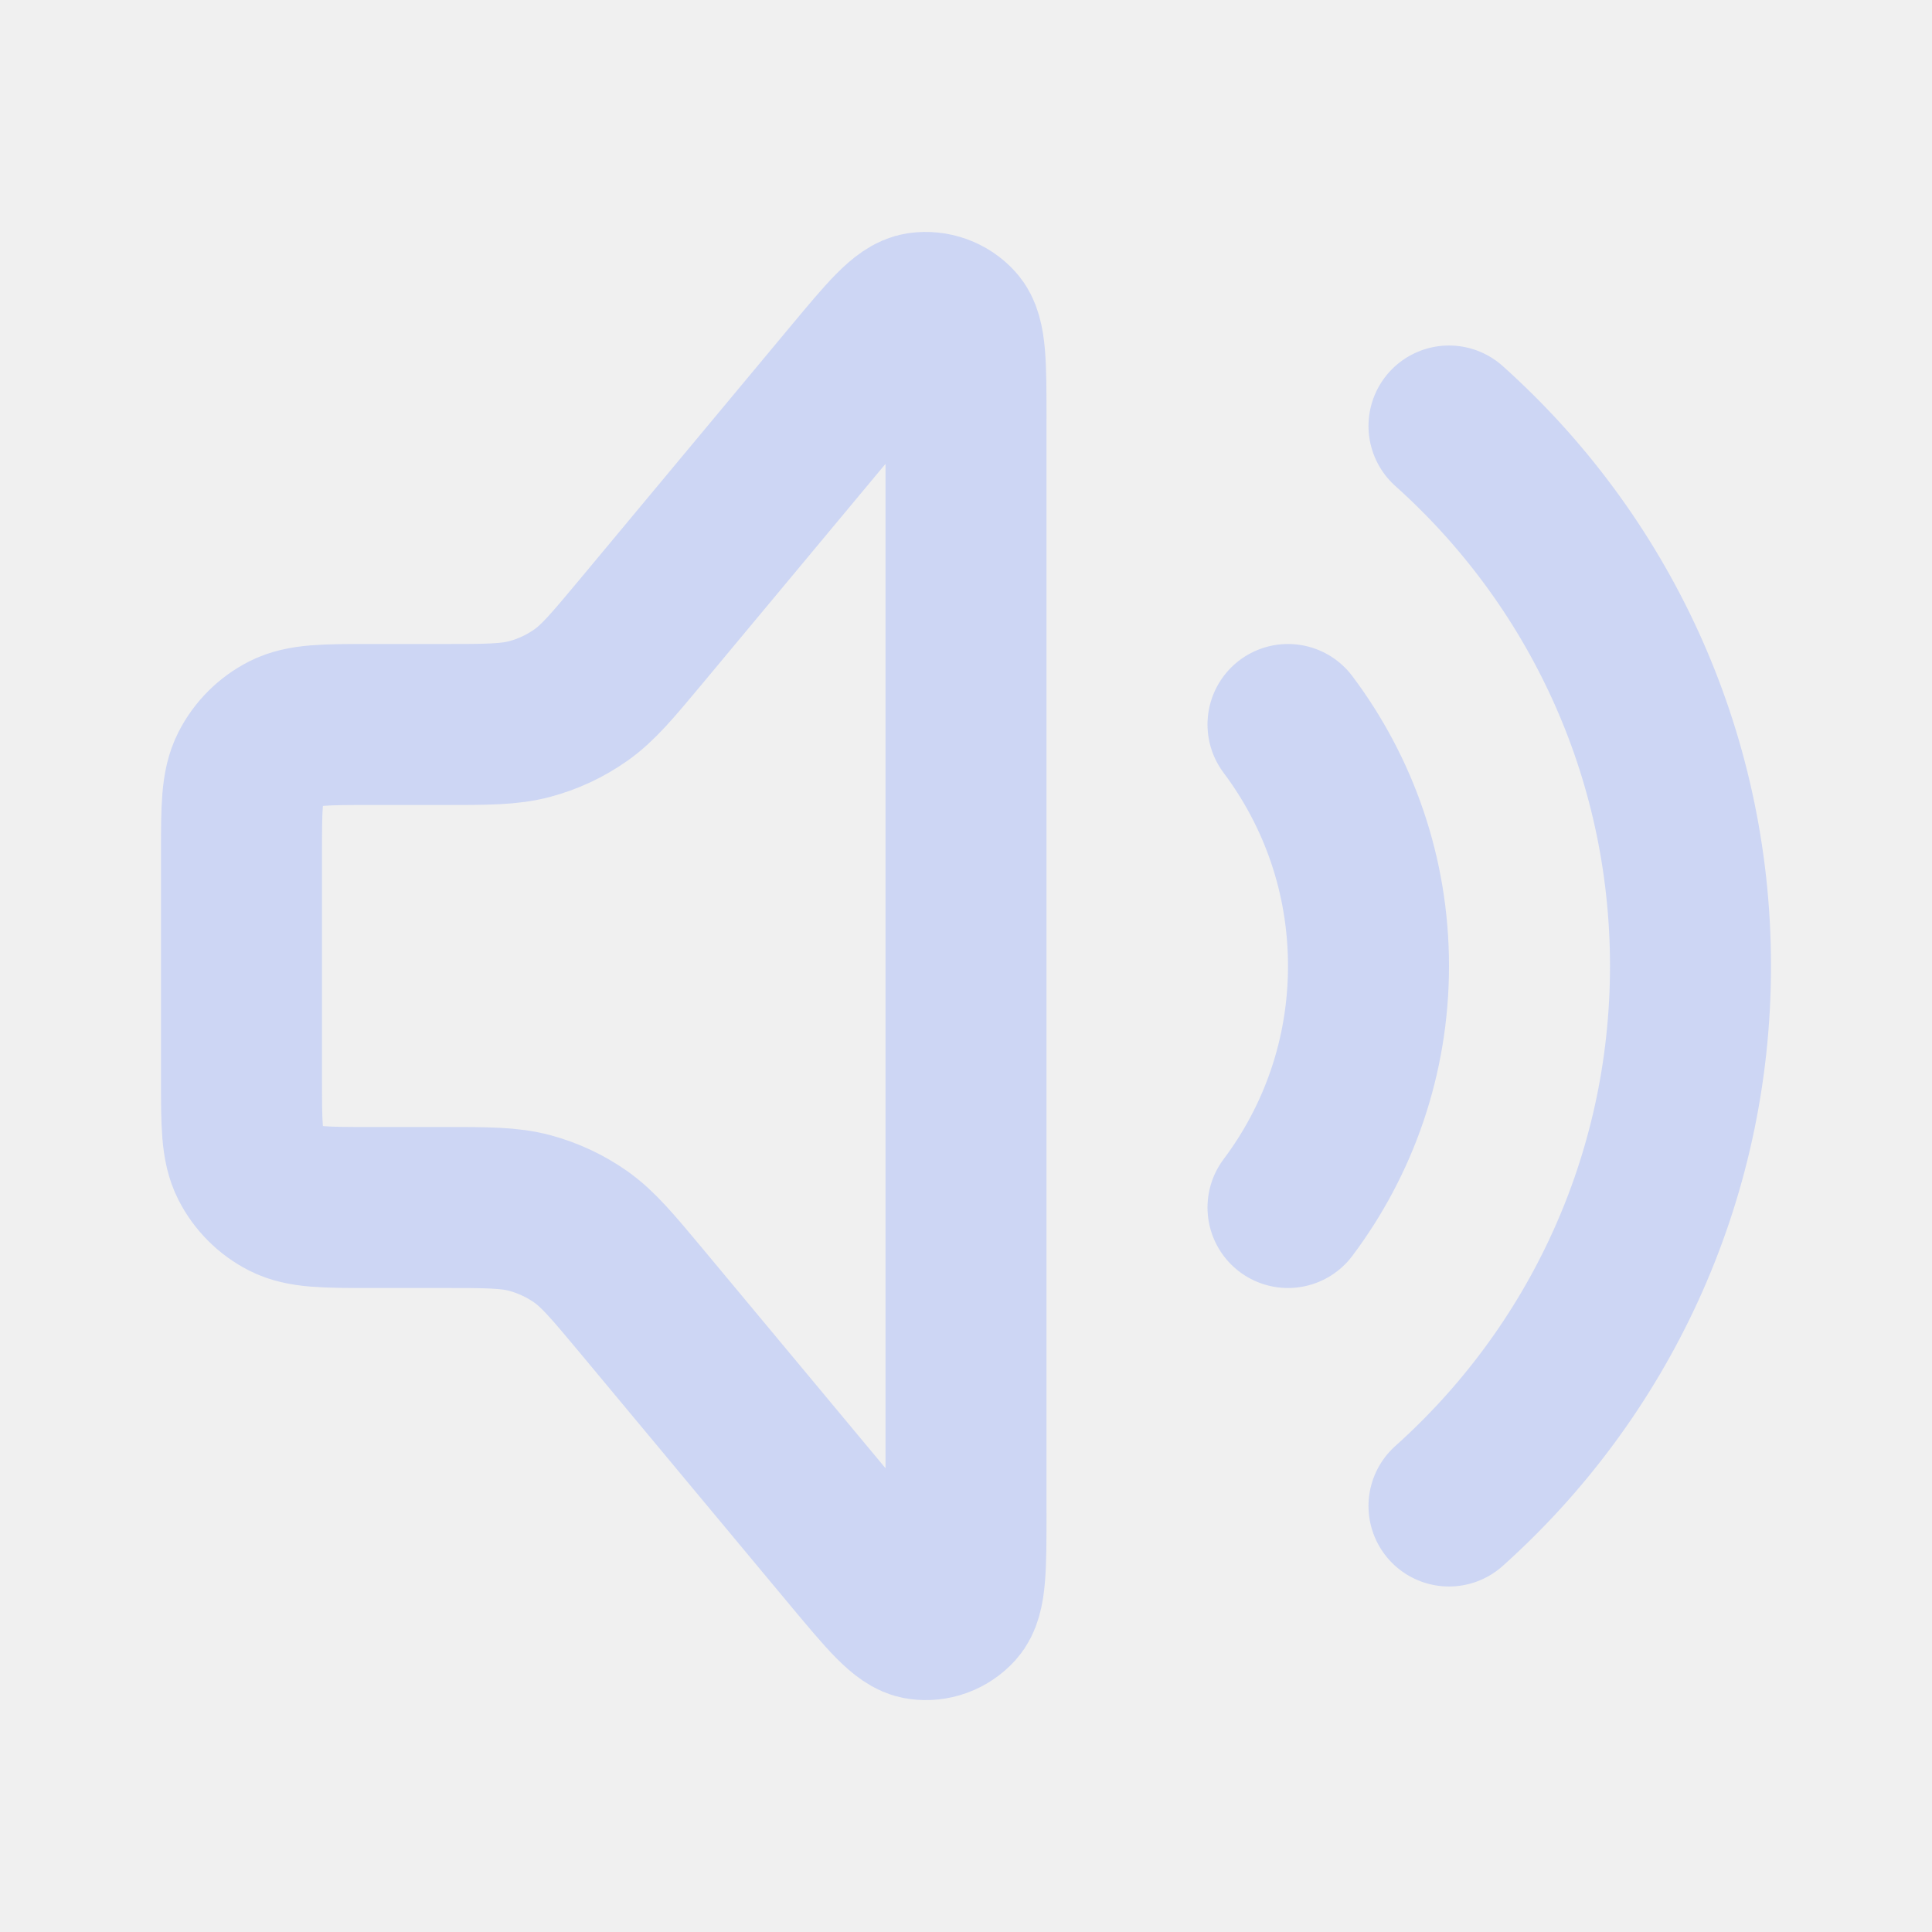
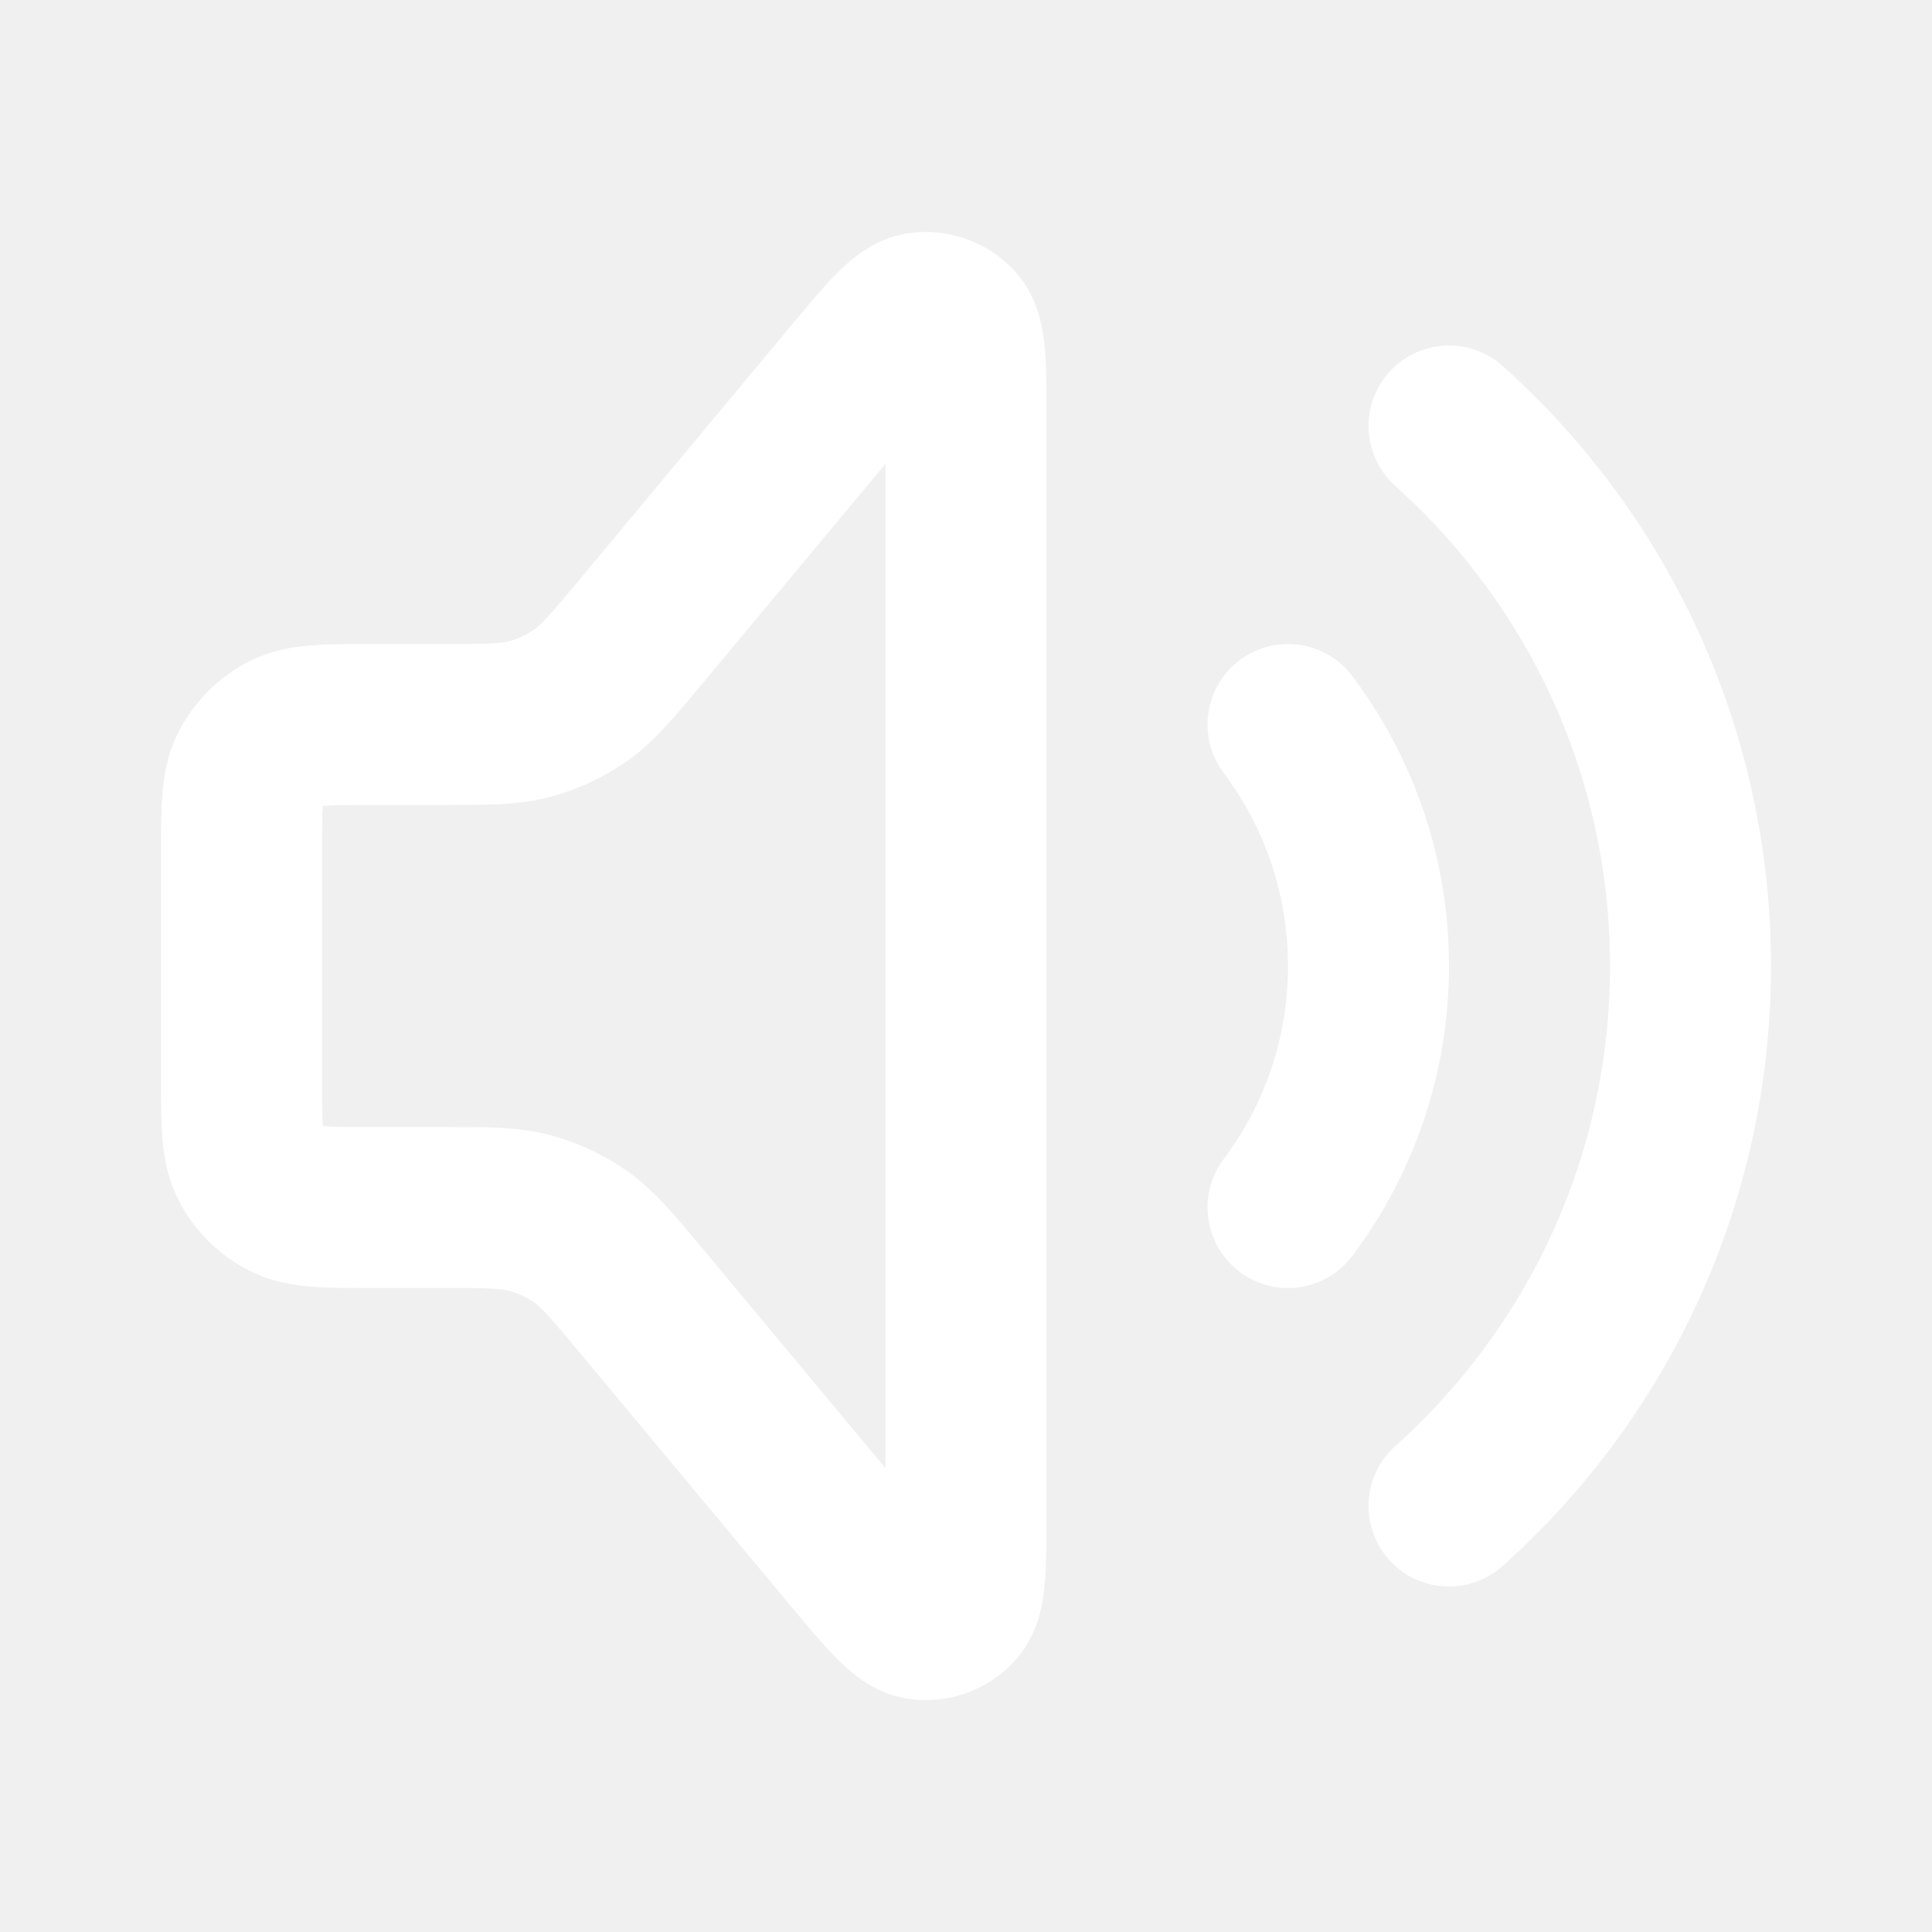
<svg xmlns="http://www.w3.org/2000/svg" width="800px" height="800px" viewBox="0 0 24 24" fill="none">
-   <path d="M16 9C16.628 9.836 17 10.874 17 12C17 13.126 16.628 14.164 16 15M18 5.292C19.841 6.94 21 9.335 21 12C21 14.666 19.841 17.06 18 18.708M4.6 9H5.501C6.052 9 6.328 9 6.583 8.931C6.809 8.871 7.023 8.77 7.214 8.636C7.43 8.484 7.607 8.272 7.96 7.849L10.585 4.698C11.021 4.175 11.239 3.913 11.429 3.886C11.594 3.863 11.76 3.923 11.871 4.046C12 4.189 12 4.529 12 5.21V18.79C12 19.471 12 19.811 11.871 19.954C11.76 20.078 11.594 20.138 11.429 20.114C11.239 20.087 11.021 19.825 10.585 19.303L7.96 16.151C7.607 15.728 7.43 15.517 7.214 15.364C7.023 15.23 6.809 15.13 6.583 15.069C6.328 15 6.052 15 5.501 15H4.6C4.04 15 3.76 15 3.546 14.891C3.358 14.795 3.205 14.642 3.109 14.454C3 14.24 3 13.96 3 13.4V10.6C3 10.04 3 9.76 3.109 9.546C3.205 9.358 3.358 9.205 3.546 9.109C3.76 9 4.04 9 4.6 9Z" stroke="#cdd6f4" stroke-width="2" stroke-linecap="round" stroke-linejoin="round" />
+   <path d="M16 9C16.628 9.836 17 10.874 17 12C17 13.126 16.628 14.164 16 15M18 5.292C19.841 6.94 21 9.335 21 12C21 14.666 19.841 17.06 18 18.708M4.6 9H5.501C6.052 9 6.328 9 6.583 8.931C6.809 8.871 7.023 8.77 7.214 8.636C7.43 8.484 7.607 8.272 7.96 7.849L10.585 4.698C11.021 4.175 11.239 3.913 11.429 3.886C11.594 3.863 11.76 3.923 11.871 4.046C12 4.189 12 4.529 12 5.21V18.79C12 19.471 12 19.811 11.871 19.954C11.76 20.078 11.594 20.138 11.429 20.114C11.239 20.087 11.021 19.825 10.585 19.303L7.96 16.151C7.607 15.728 7.43 15.517 7.214 15.364C7.023 15.23 6.809 15.13 6.583 15.069C6.328 15 6.052 15 5.501 15H4.6C4.04 15 3.76 15 3.546 14.891C3.358 14.795 3.205 14.642 3.109 14.454C3 14.24 3 13.96 3 13.4V10.6C3 10.04 3 9.76 3.109 9.546C3.205 9.358 3.358 9.205 3.546 9.109C3.76 9 4.04 9 4.6 9Z" stroke="#ffffff" stroke-width="2" stroke-linecap="round" stroke-linejoin="round" />
</svg>
